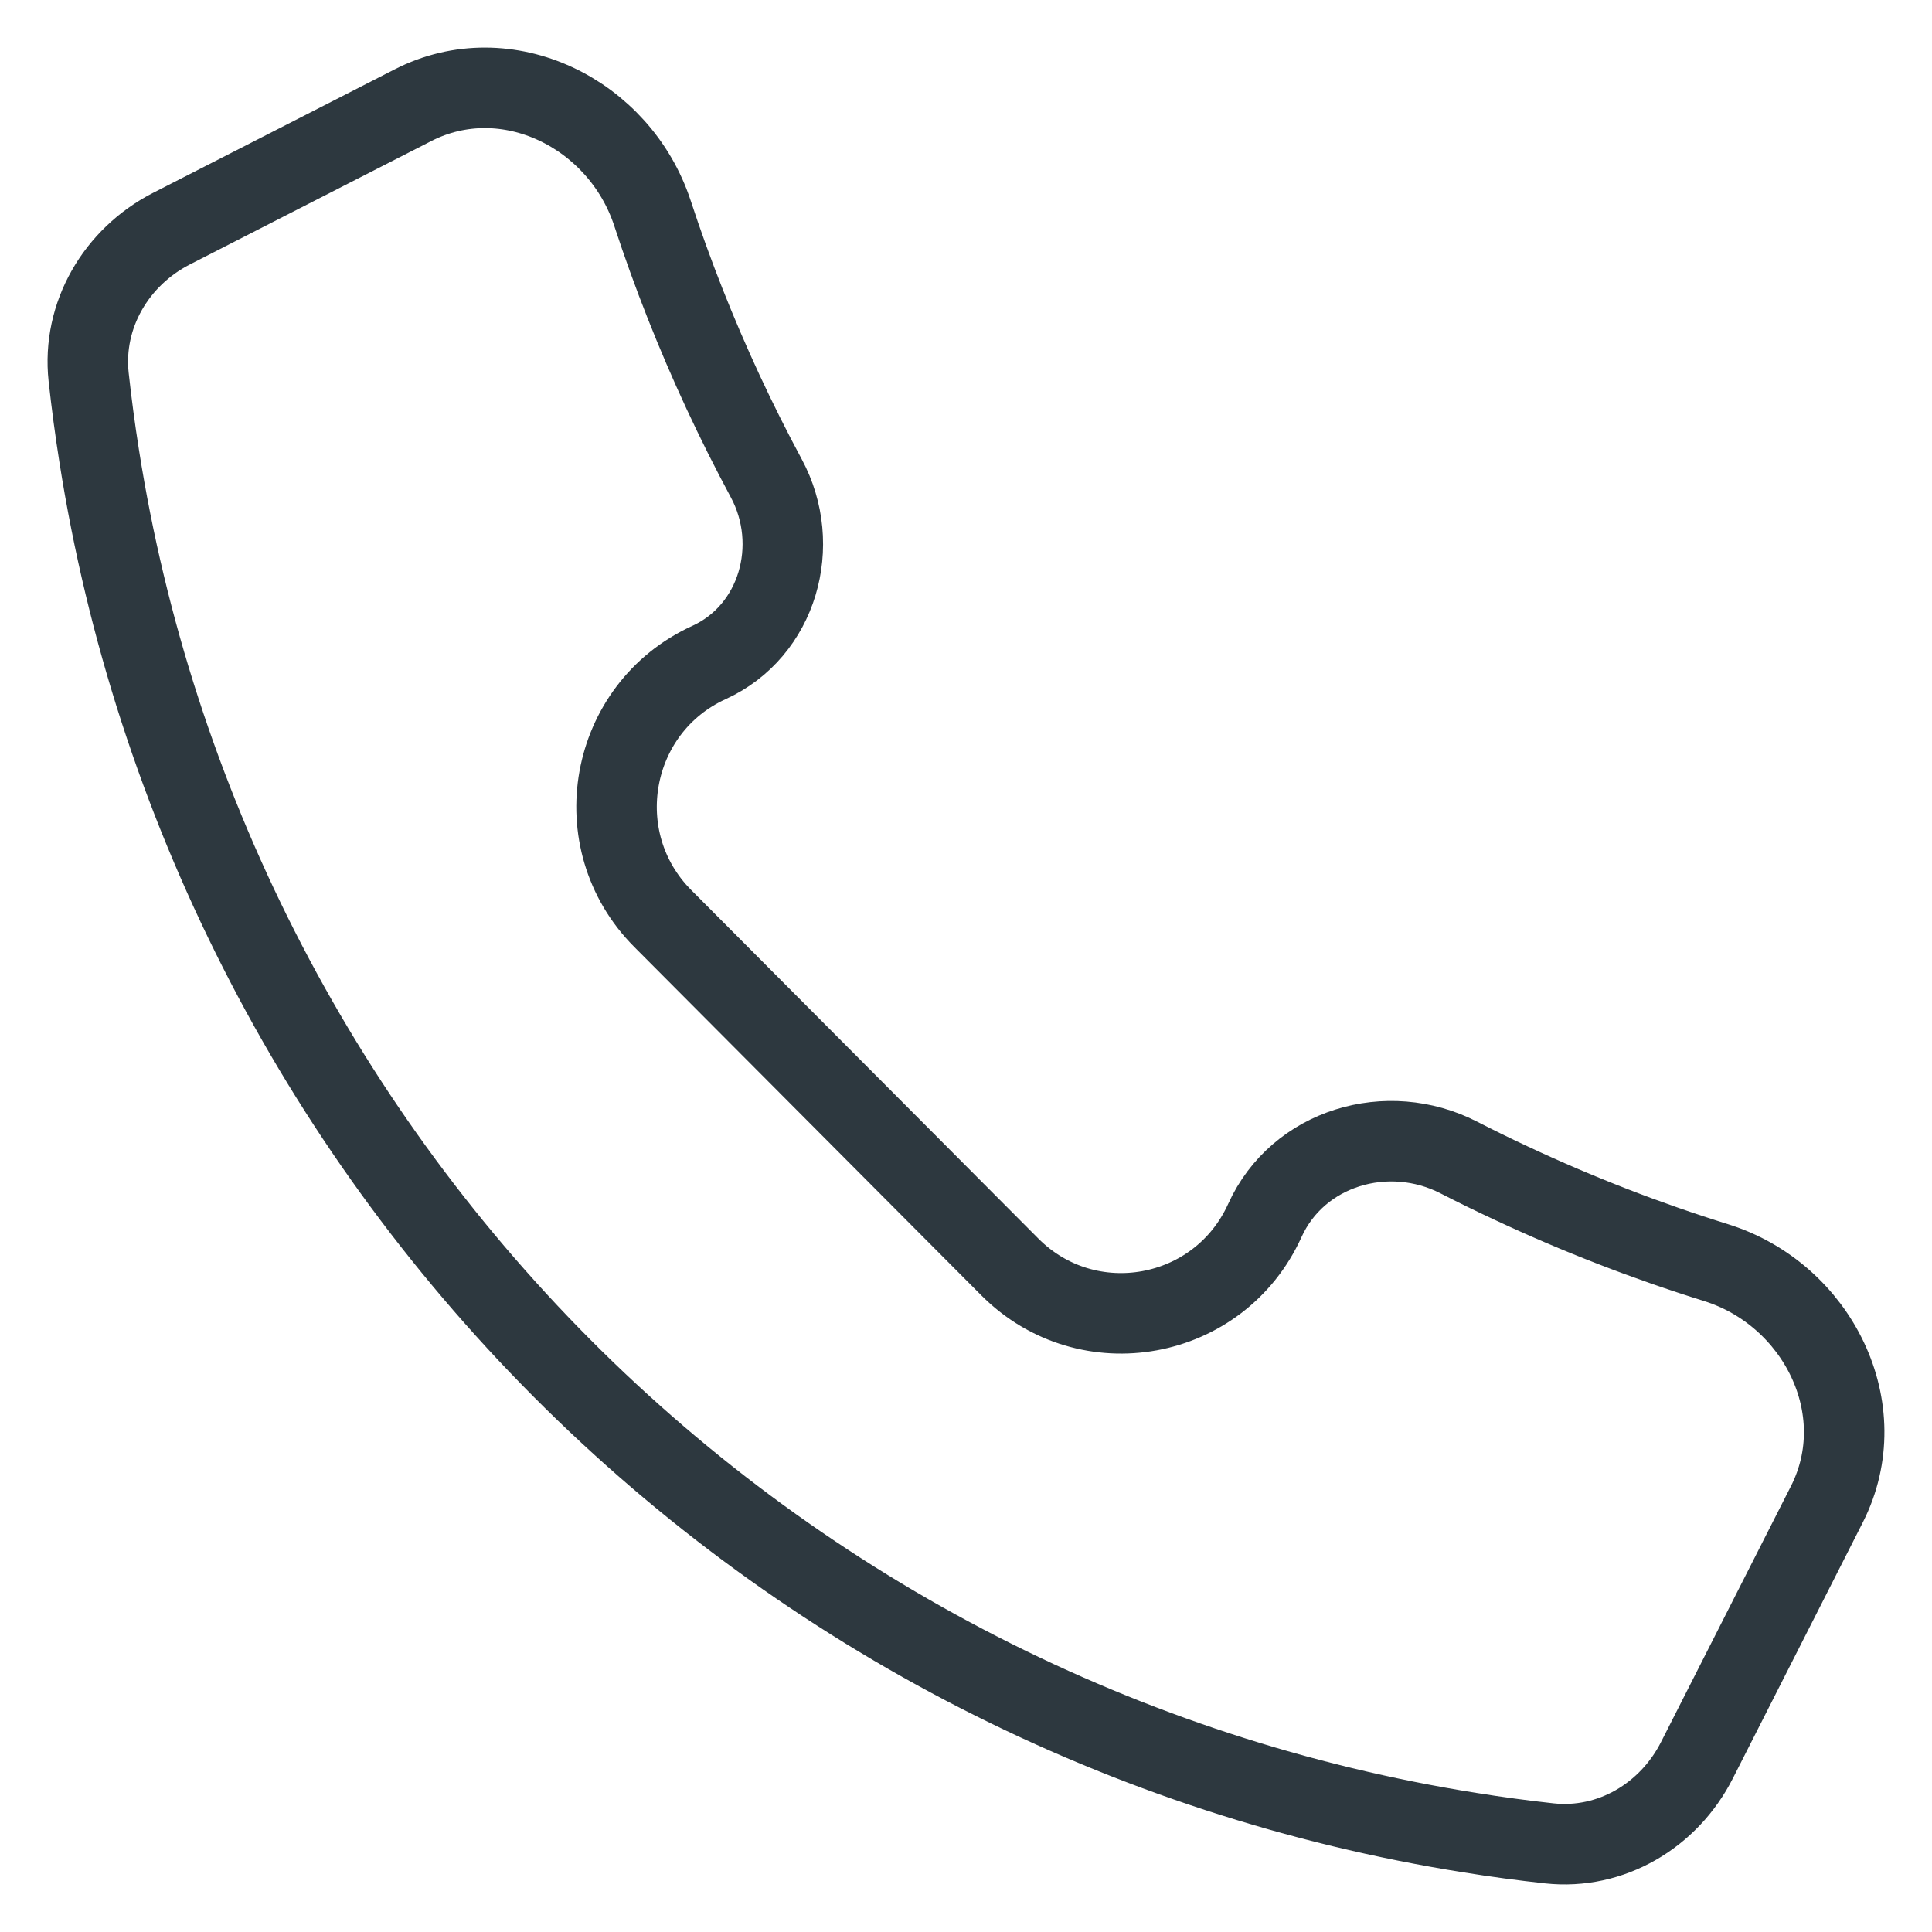
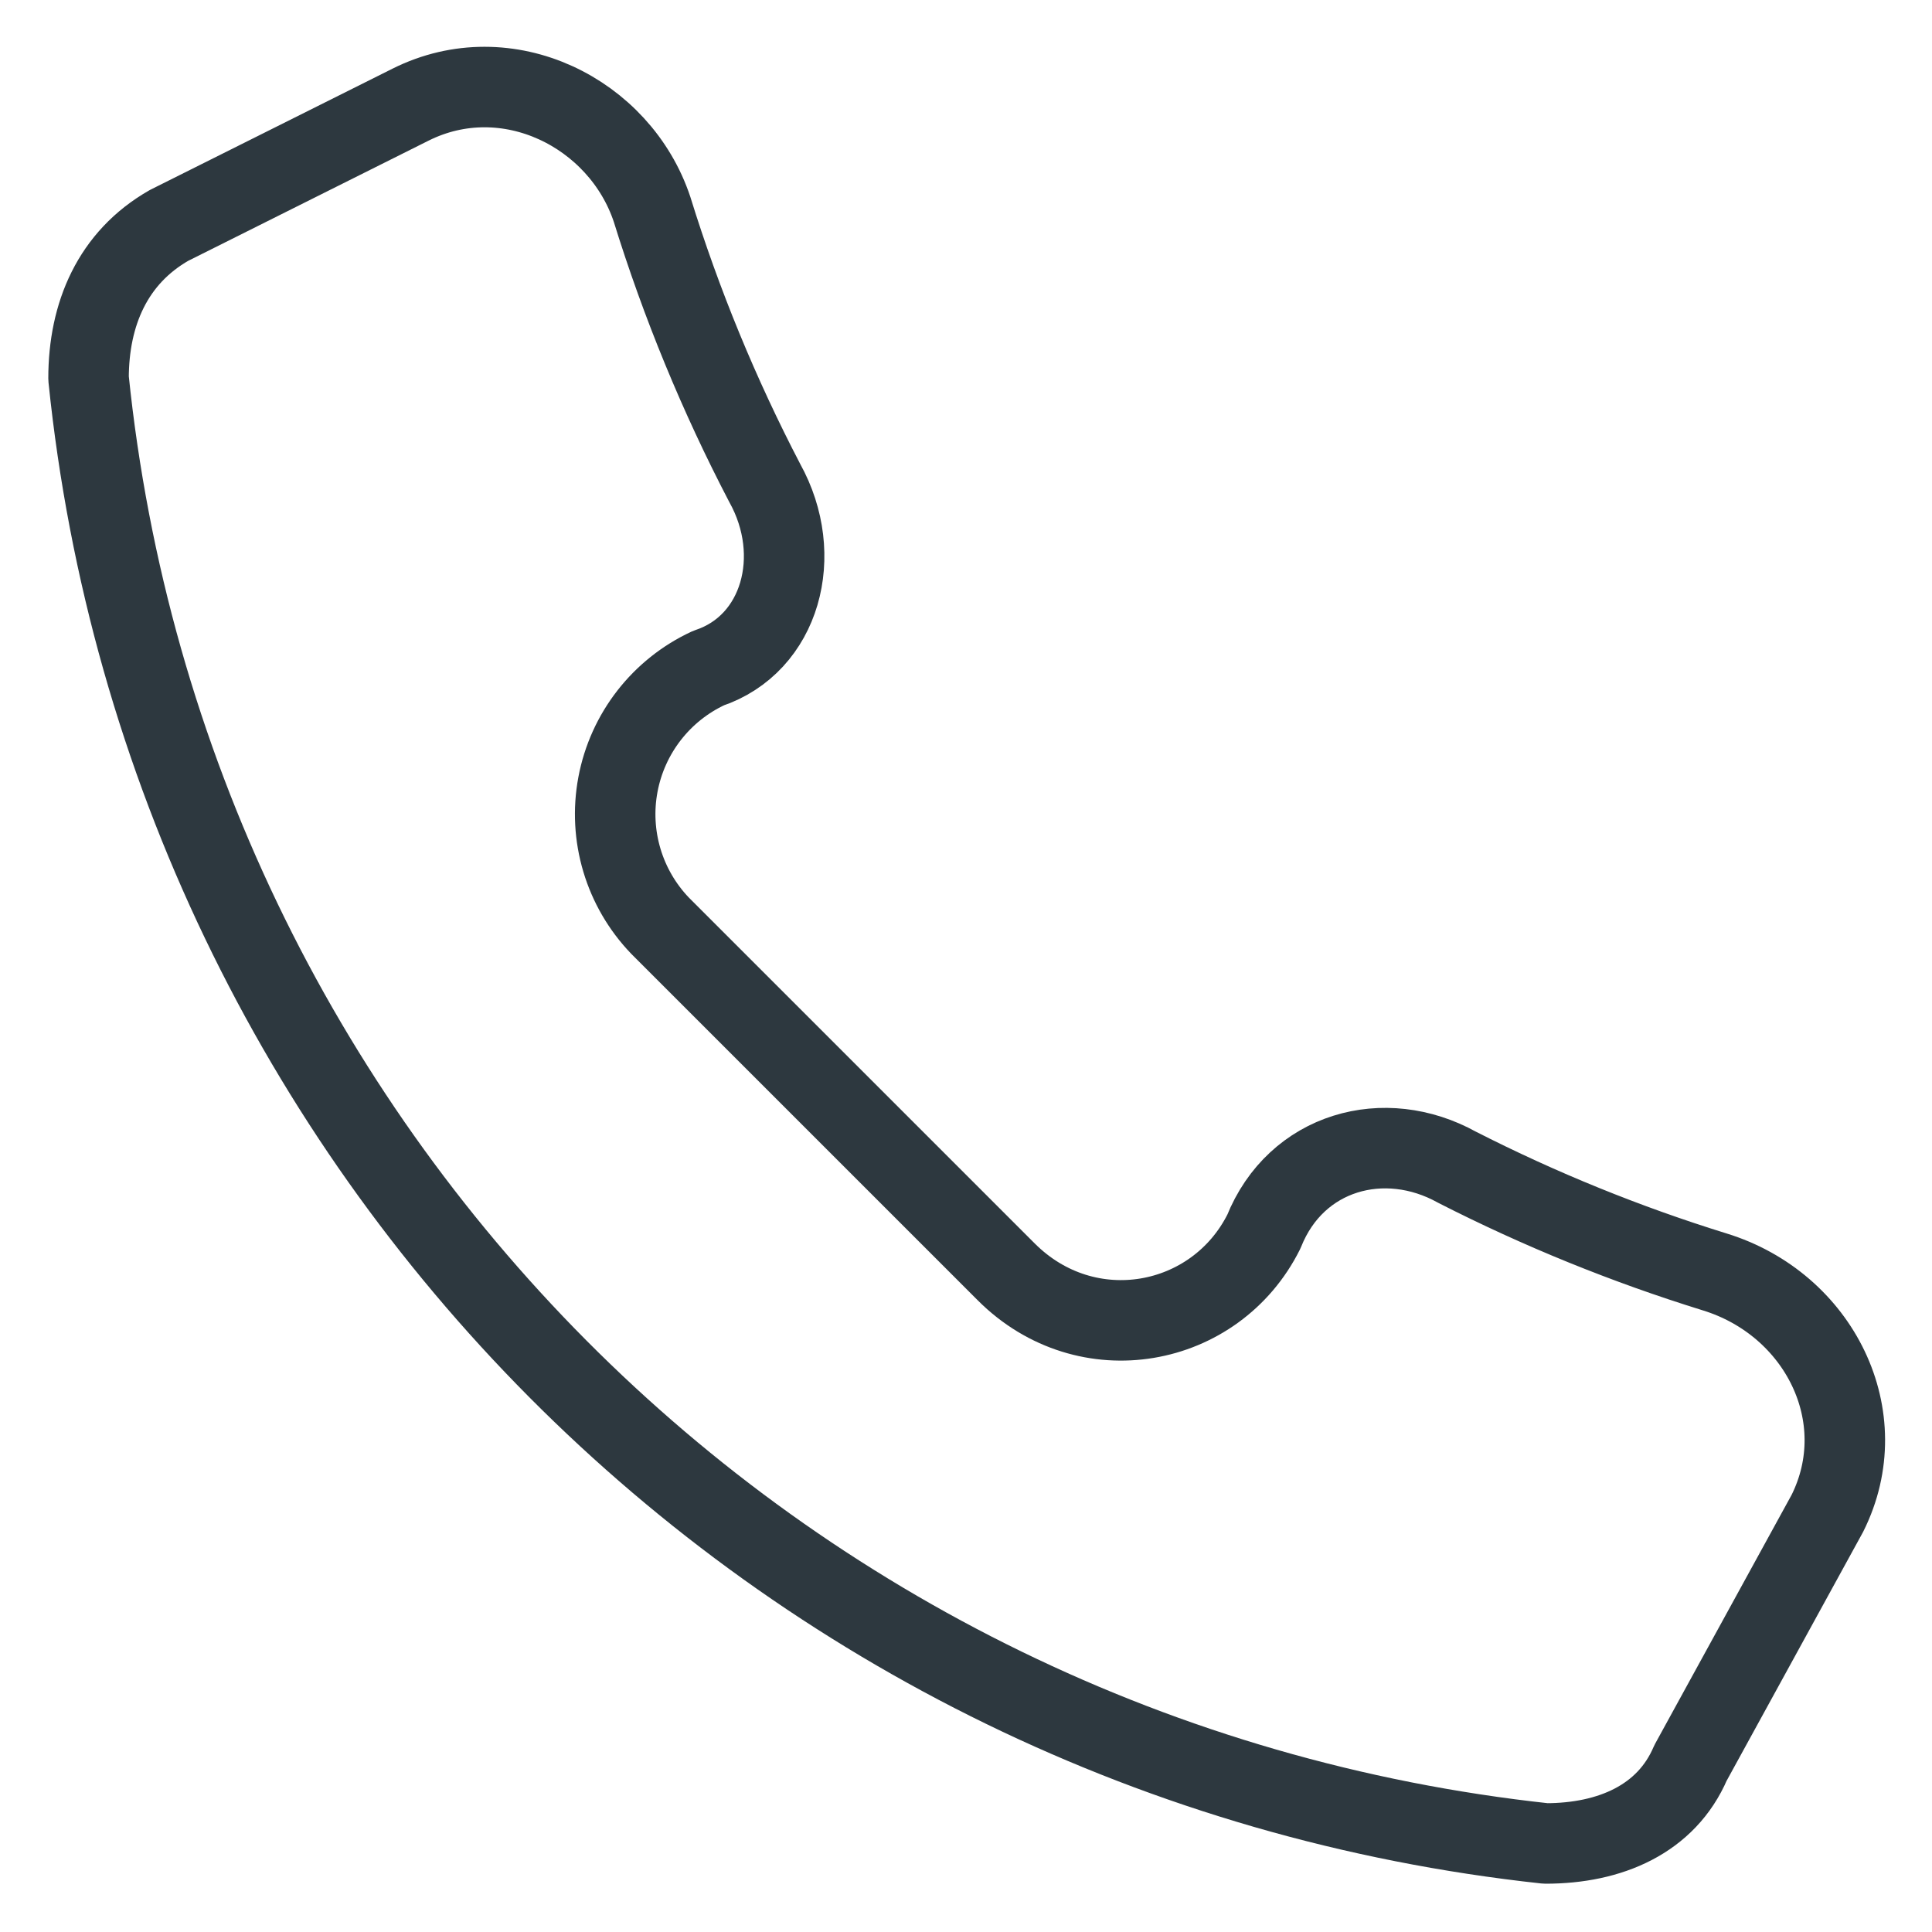
- <svg xmlns="http://www.w3.org/2000/svg" width="24" height="24" viewBox="0 0 24 24" fill="none">
+ <svg xmlns="http://www.w3.org/2000/svg" width="24" height="24" fill="none">
  <g clip-path="url(#clip0_131_4877)">
-     <path d="M21.08 21.866C20.731 22.555 20.011 22.982 19.246 22.899C18.918 22.863 18.589 22.819 18.261 22.766C13.989 22.087 10.04 20.067 6.981 16.996C3.922 13.925 1.909 9.96 1.233 5.671C1.181 5.342 1.137 5.012 1.101 4.683C1.018 3.915 1.444 3.192 2.129 2.841L5.13 1.307C6.291 0.713 7.696 1.405 8.105 2.648C8.352 3.402 8.645 4.143 8.982 4.869C9.151 5.232 9.33 5.59 9.519 5.941C9.966 6.773 9.664 7.839 8.807 8.23C7.563 8.798 7.266 10.439 8.233 11.41L12.545 15.739C13.512 16.709 15.146 16.411 15.712 15.162C16.123 14.254 17.237 13.925 18.122 14.379C18.336 14.489 18.553 14.595 18.772 14.697C19.602 15.086 20.452 15.415 21.318 15.685C22.578 16.079 23.293 17.506 22.694 18.687L21.08 21.866Z" stroke="#2D383F" stroke-linecap="round" stroke-linejoin="round" />
+     <path stroke="#2D383F" stroke-linecap="round" stroke-linejoin="round" d="M21 21.9c-.3.7-1 1-1.8 1A20.4 20.4 0 0 1 1.1 4.7c0-.8.3-1.5 1-1.9l3-1.5c1.2-.6 2.6.1 3 1.3A20.4 20.4 0 0 0 9.5 6c.5.9.2 2-.7 2.3a2 2 0 0 0-.6 3.2l4.3 4.3c1 1 2.6.7 3.2-.5.4-1 1.5-1.3 2.4-.8a20.2 20.2 0 0 0 3.2 1.3c1.3.4 2 1.8 1.4 3L21 21.9Z" />
  </g>
-   <defs>
- 
- </defs>
</svg>
